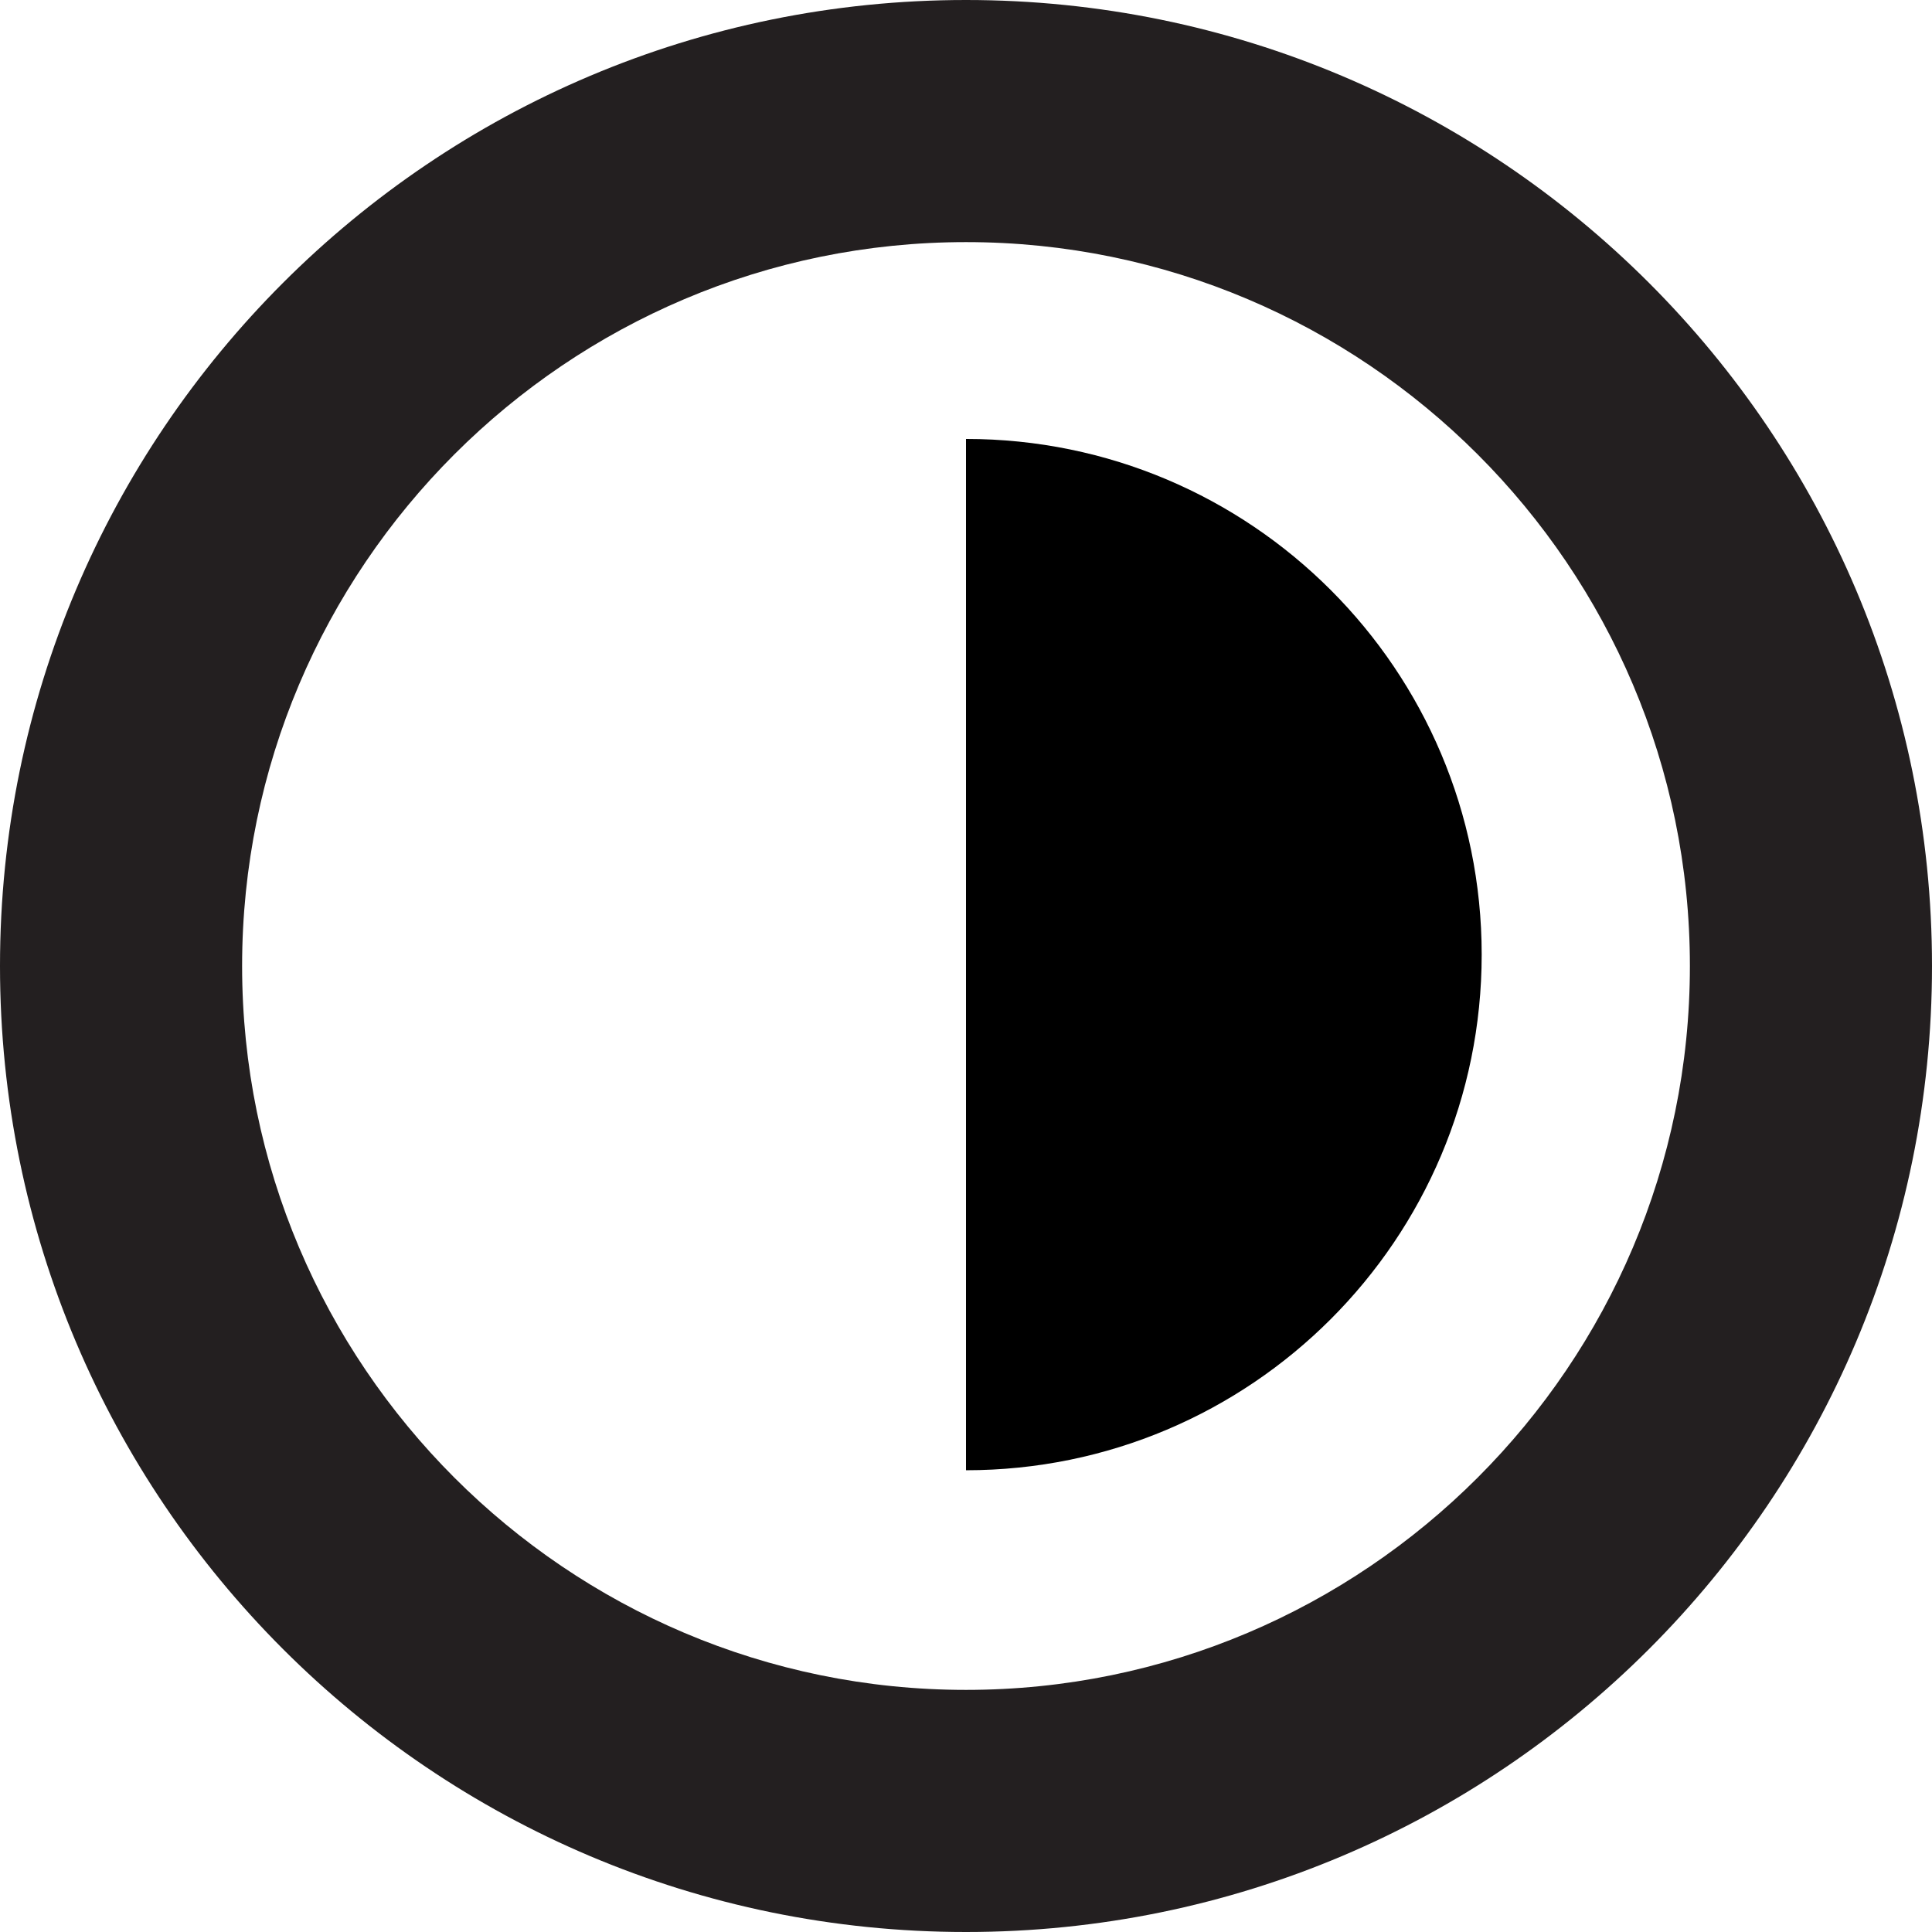
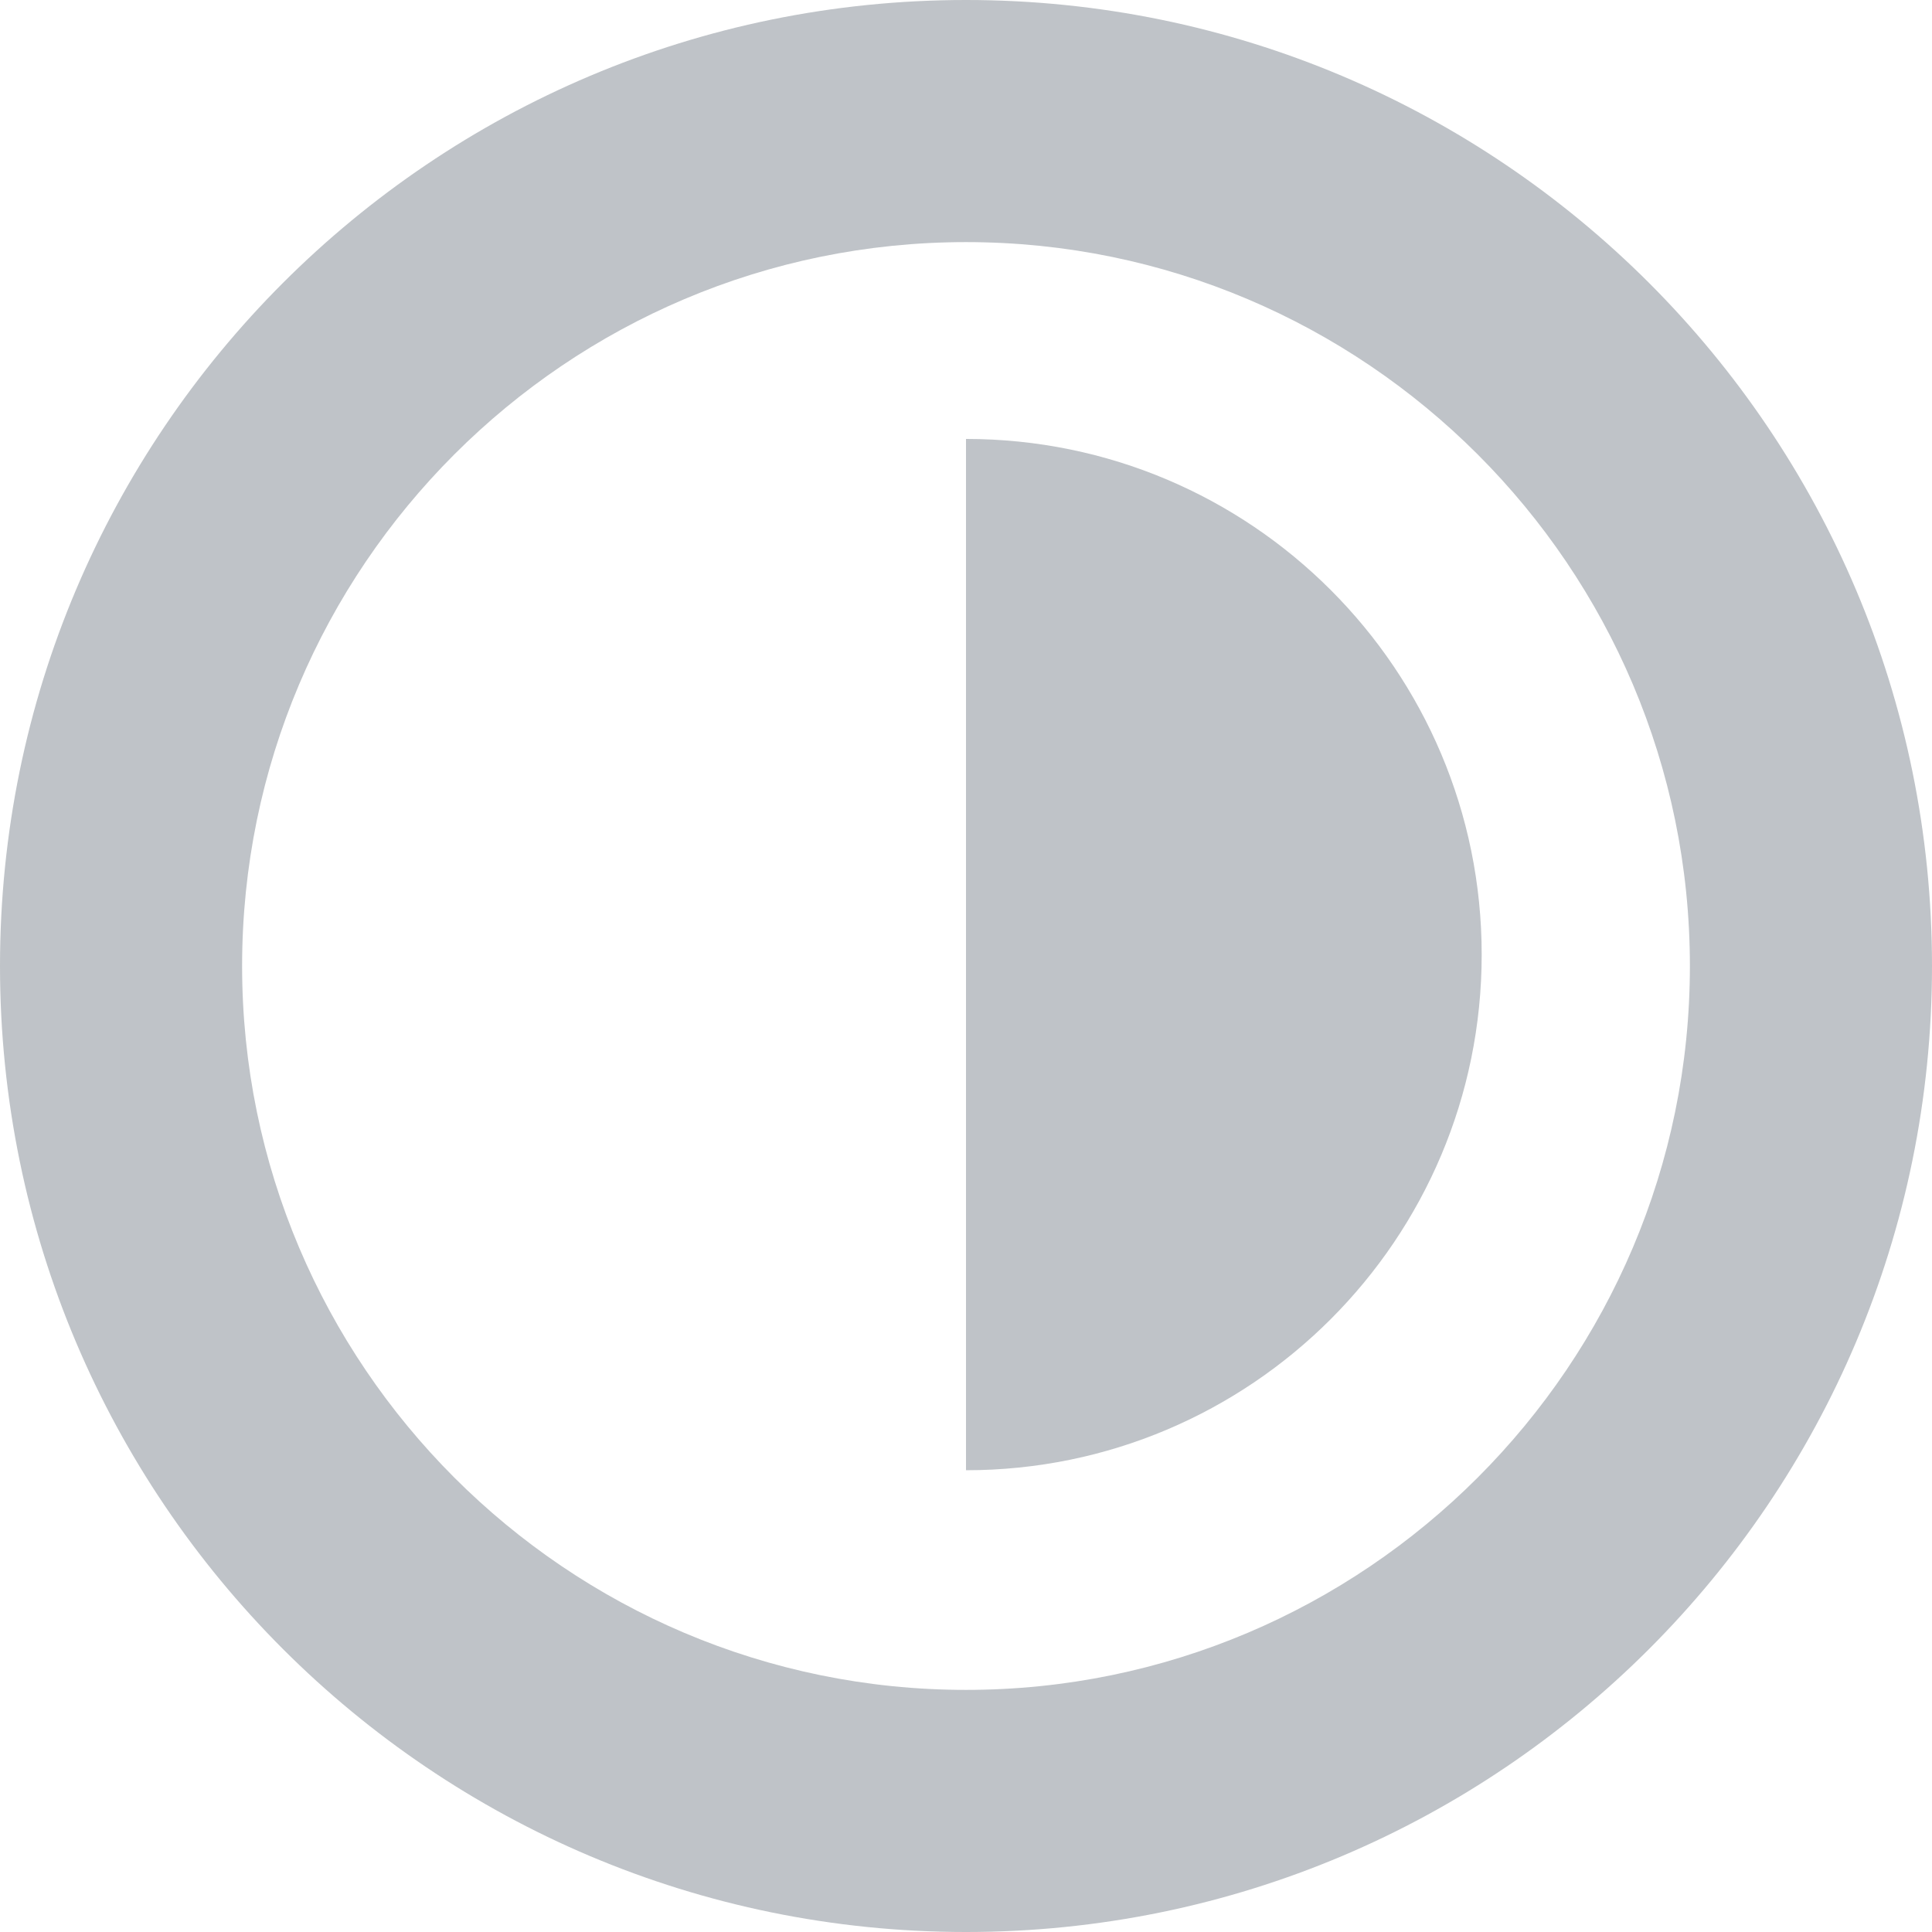
<svg xmlns="http://www.w3.org/2000/svg" version="1.0" id="Layer_1" x="0px" y="0px" width="31.92px" height="31.92px" viewBox="-35.422 -7.96 31.92 31.92" enable-background="new -35.422 -7.96 31.92 31.92" xml:space="preserve">
-   <path fill="#231F20" d="M-19.462-3.96c6.595,0,11.96,5.365,11.96,11.96s-5.365,11.96-11.96,11.96S-31.422,14.595-31.422,8 S-26.057-3.96-19.462-3.96 M-19.462-7.96c-8.814,0-15.96,7.145-15.96,15.96c0,8.813,7.146,15.96,15.96,15.96S-3.502,16.813-3.502,8 C-3.502-0.815-10.648-7.96-19.462-7.96L-19.462-7.96z" />
-   <path d="M-19.462,16.331c4.706,0,8.52-3.813,8.52-8.52c0-4.705-3.813-8.519-8.52-8.519" />
+   <path fill="#283645" opacity="0.3" d="M-19.462-3.96c6.595,0,11.96,5.365,11.96,11.96s-5.365,11.96-11.96,11.96S-31.422,14.595-31.422,8 S-26.057-3.96-19.462-3.96 M-19.462-7.96c-8.814,0-15.96,7.145-15.96,15.96c0,8.813,7.146,15.96,15.96,15.96S-3.502,16.813-3.502,8 C-3.502-0.815-10.648-7.96-19.462-7.96L-19.462-7.96z" />
+   <path fill="#283645" opacity="0.3" d="M-19.462,16.331c4.706,0,8.52-3.813,8.52-8.52c0-4.705-3.813-8.519-8.52-8.519" />
</svg>
